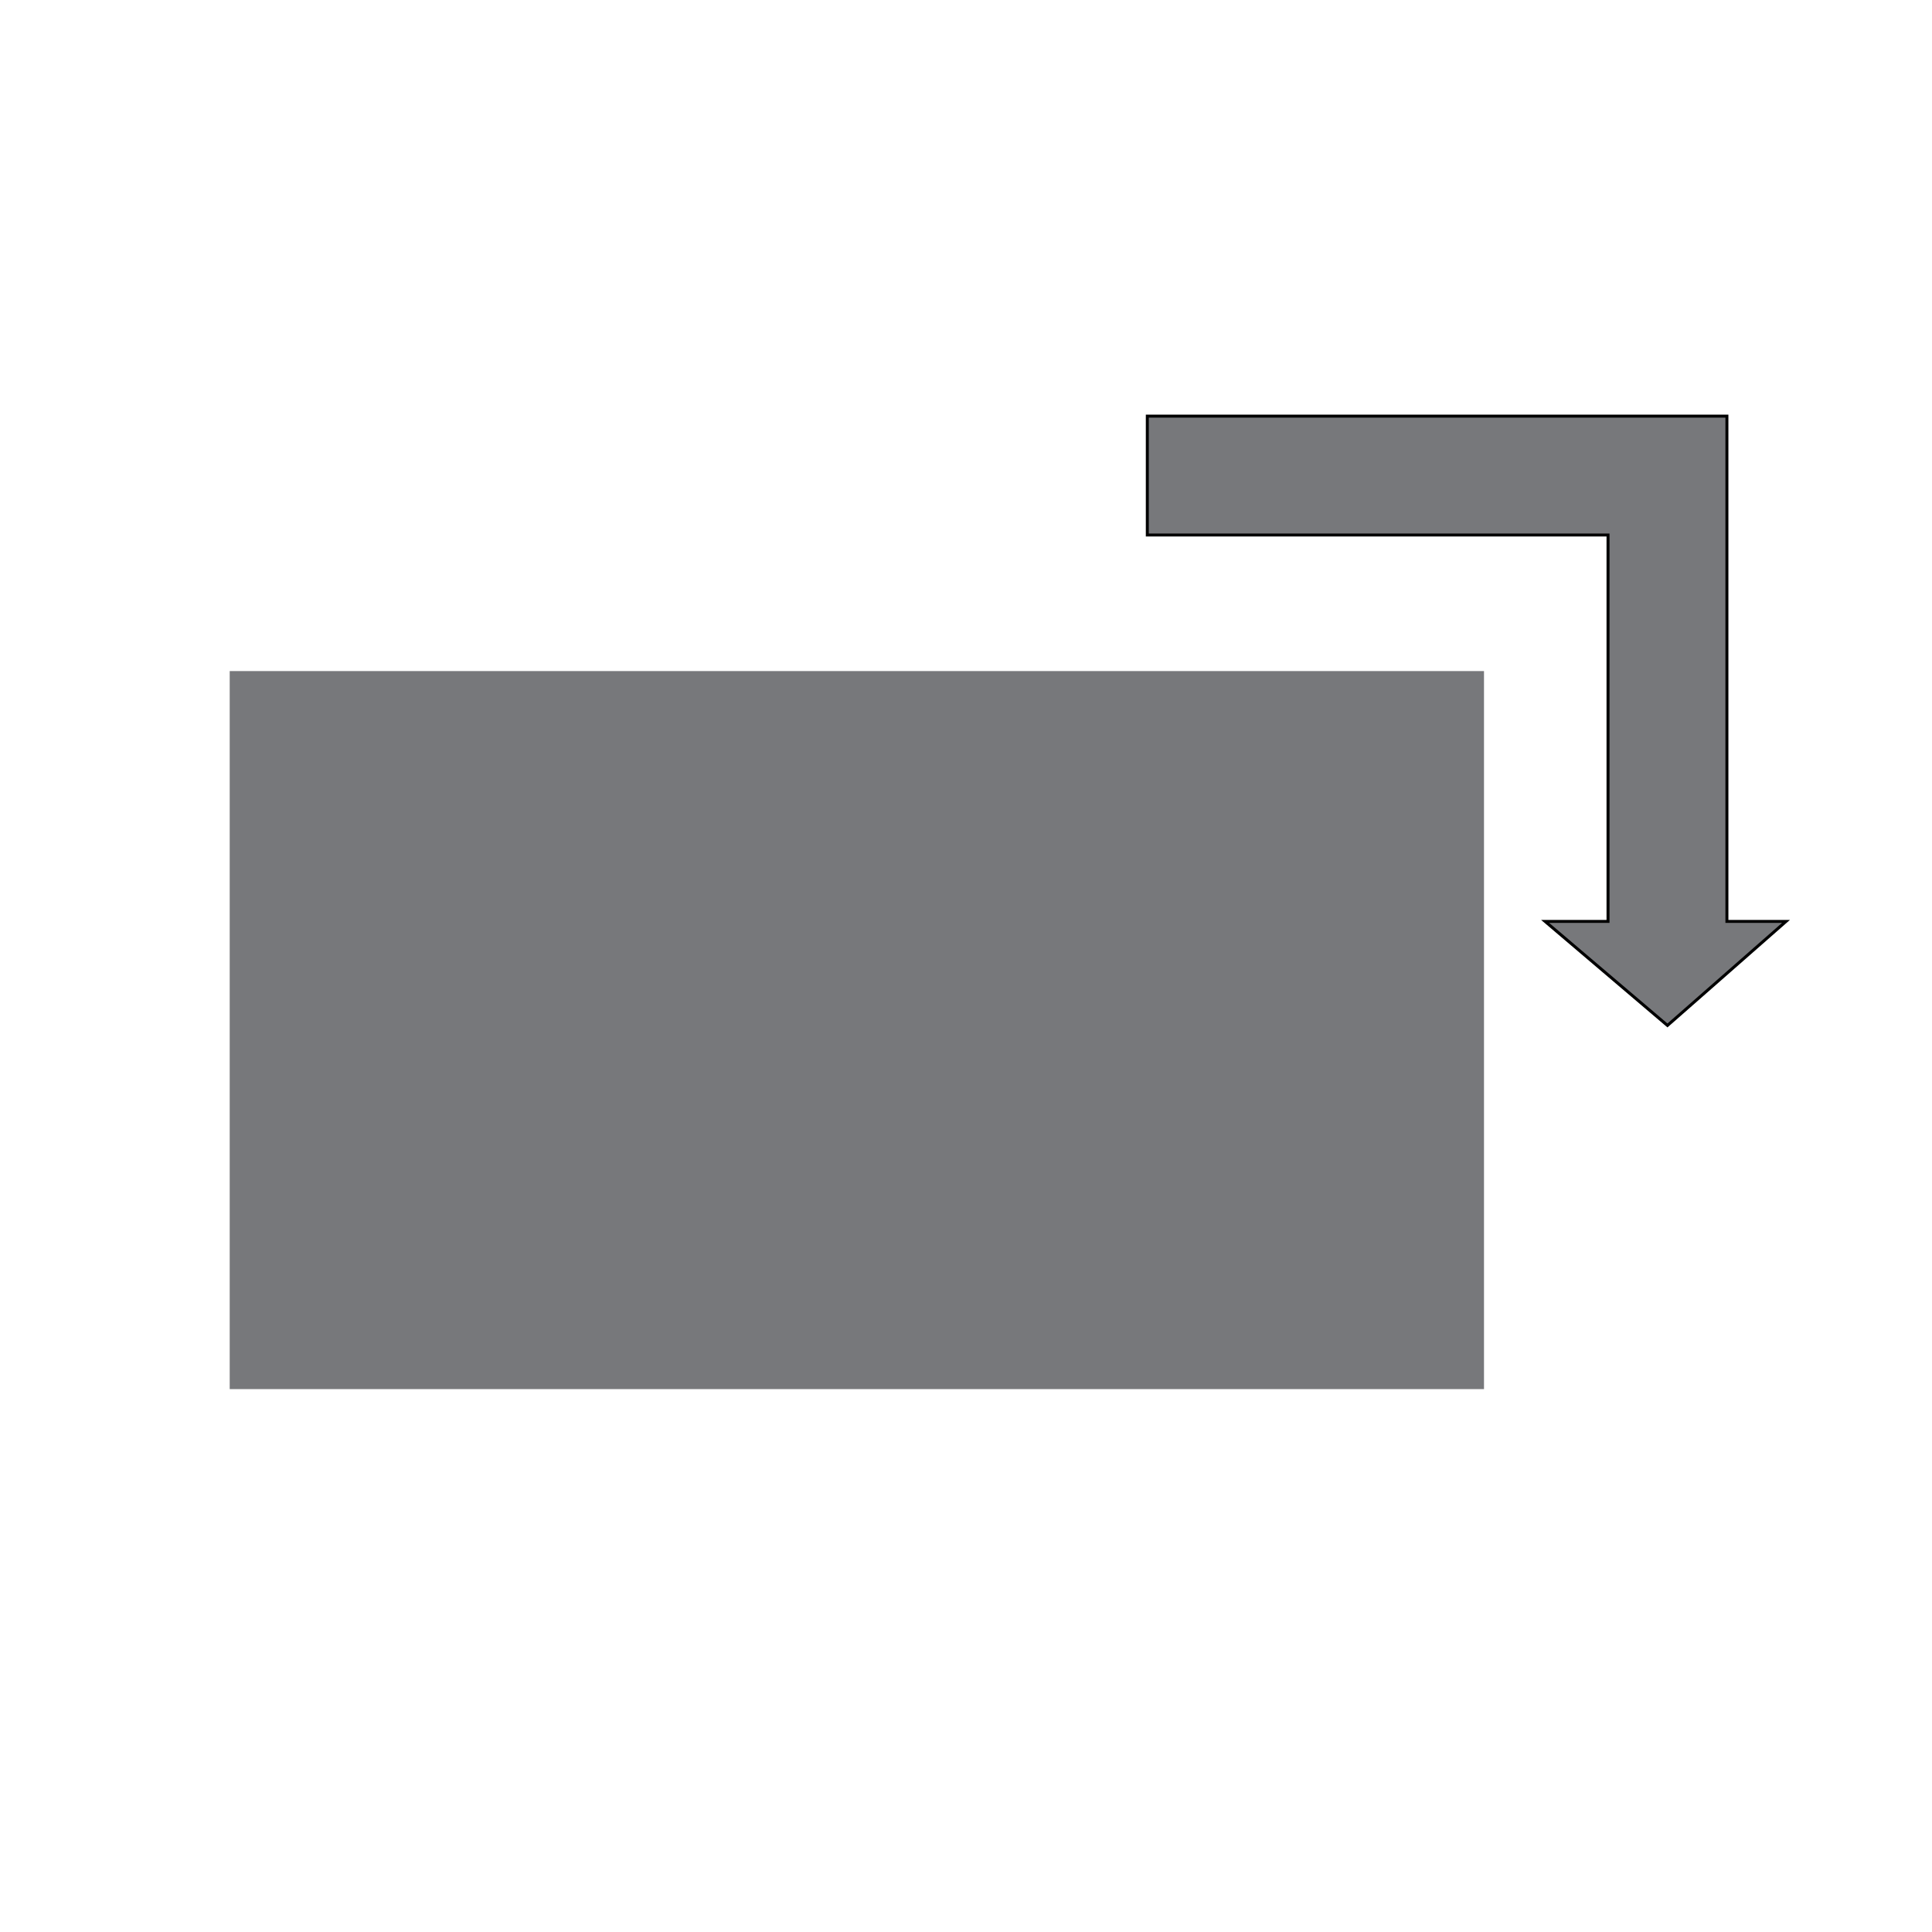
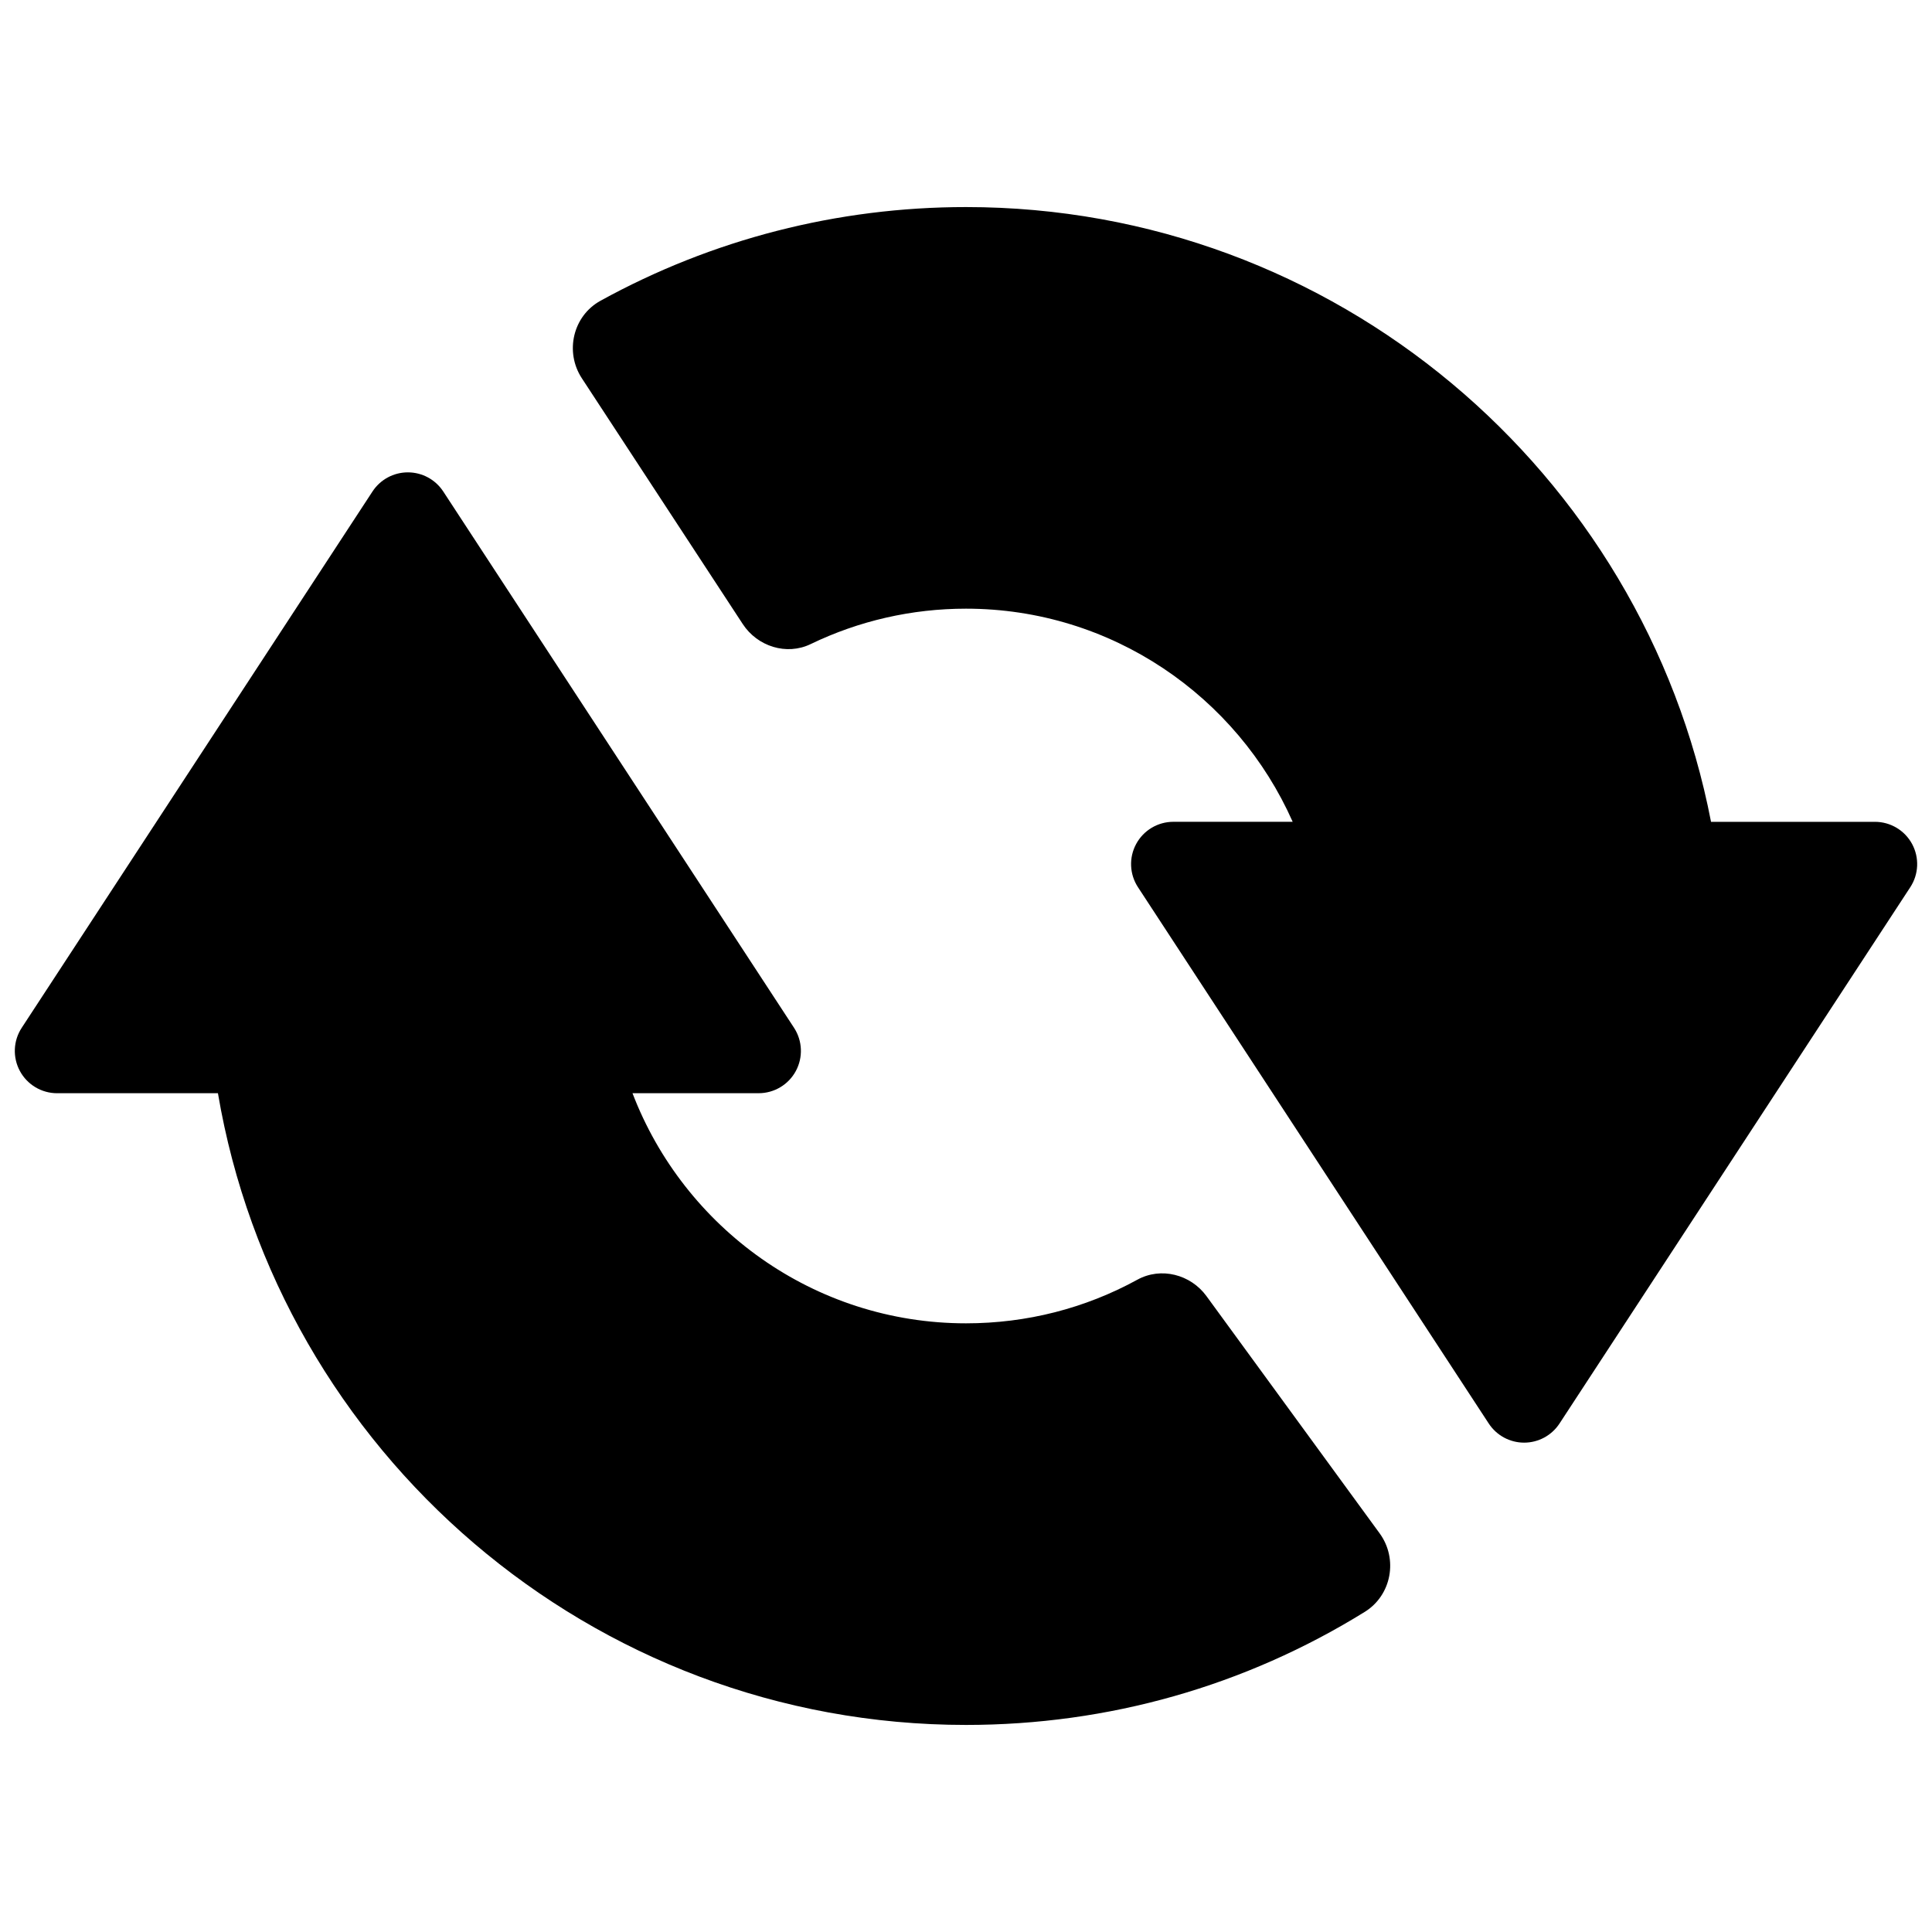
- <svg xmlns="http://www.w3.org/2000/svg" id="Layer_1" version="1.1" viewBox="0 0 650 650" xml:space="preserve" width="650" height="650">
-   <defs id="defs3420" />
-   <style type="text/css" id="style3408">
- 	.st0{fill:#77787B;}
- </style>
-   <rect style="fill:#77787b;fill-opacity:1" id="rect822" width="421.992" height="241.575" x="77.282" y="225.776" />
-   <path style="fill:#77787b;fill-opacity:1;stroke:#000000;stroke-width:1px;stroke-linecap:butt;stroke-linejoin:miter;stroke-opacity:1" d="M 386,180 H 541 V 310 H 519.842 L 561,345 600.876,310 581,310 V 140 H 386 Z" id="path824" />
+ <svg xmlns="http://www.w3.org/2000/svg" version="1.1" width="256" height="256" viewBox="0 0 256 256" xml:space="preserve">
+   <defs>
+ </defs>
+   <g transform="translate(128 128) scale(0.72 0.72)" style="">
+     <g style="stroke: none; stroke-width: 0; stroke-dasharray: none; stroke-linecap: butt; stroke-linejoin: miter; stroke-miterlimit: 10; fill: none; fill-rule: nonzero; opacity: 1;" transform="translate(-175.05 -175.05) scale(3.89 3.89)">
+       <path d="M 56.375 60.616 c -0.75 -1.027 -2.151 -1.388 -3.266 -0.776 c -2.472 1.356 -5.237 2.065 -8.109 2.065 c -7.2 0 -13.346 -4.532 -15.778 -10.887 h 5.968 c 0.734 0 1.41 -0.402 1.759 -1.049 c 0.349 -0.646 0.316 -1.432 -0.085 -2.046 L 20.269 22.551 c -0.37 -0.565 -0.999 -0.905 -1.674 -0.905 s -1.304 0.34 -1.674 0.905 L 0.326 47.924 c -0.402 0.614 -0.435 1.4 -0.085 2.046 C 0.59 50.616 1.266 51.019 2 51.019 h 7.609 C 12.482 67.96 27.253 80.905 45 80.905 c 6.736 0 13.203 -1.841 18.864 -5.348 c 1.272 -0.788 1.586 -2.509 0.704 -3.718 L 56.375 60.616 z" style="stroke: none; stroke-width: 1; stroke-dasharray: none; stroke-linecap: butt; stroke-linejoin: miter; stroke-miterlimit: 10; fill: rgb(0,0,0); fill-rule: nonzero; opacity: 1;" transform=" matrix(1 0 0 1 0 0) " stroke-linecap="round" />
+       <path d="M 89.759 39.227 c -0.349 -0.646 -1.024 -1.048 -1.759 -1.048 h -7.753 C 77.051 21.632 62.465 9.095 45 9.095 c -6.086 0 -12.01 1.525 -17.291 4.432 c -1.307 0.719 -1.7 2.42 -0.883 3.668 l 7.613 11.628 c 0.694 1.06 2.072 1.499 3.213 0.947 c 2.277 -1.1 4.78 -1.675 7.348 -1.675 c 6.893 0 12.827 4.153 15.455 10.083 h -5.645 c -0.734 0 -1.41 0.402 -1.759 1.048 c -0.35 0.646 -0.317 1.432 0.085 2.046 l 16.595 25.373 c 0.369 0.564 0.999 0.905 1.674 0.905 s 1.305 -0.341 1.674 -0.905 l 16.595 -25.373 C 90.076 40.658 90.108 39.873 89.759 39.227 z" style="stroke: none; stroke-width: 1; stroke-dasharray: none; stroke-linecap: butt; stroke-linejoin: miter; stroke-miterlimit: 10; fill: rgb(0,0,0); fill-rule: nonzero; opacity: 1;" transform=" matrix(1 0 0 1 0 0) " stroke-linecap="round" />
+     </g>
+   </g>
</svg>
